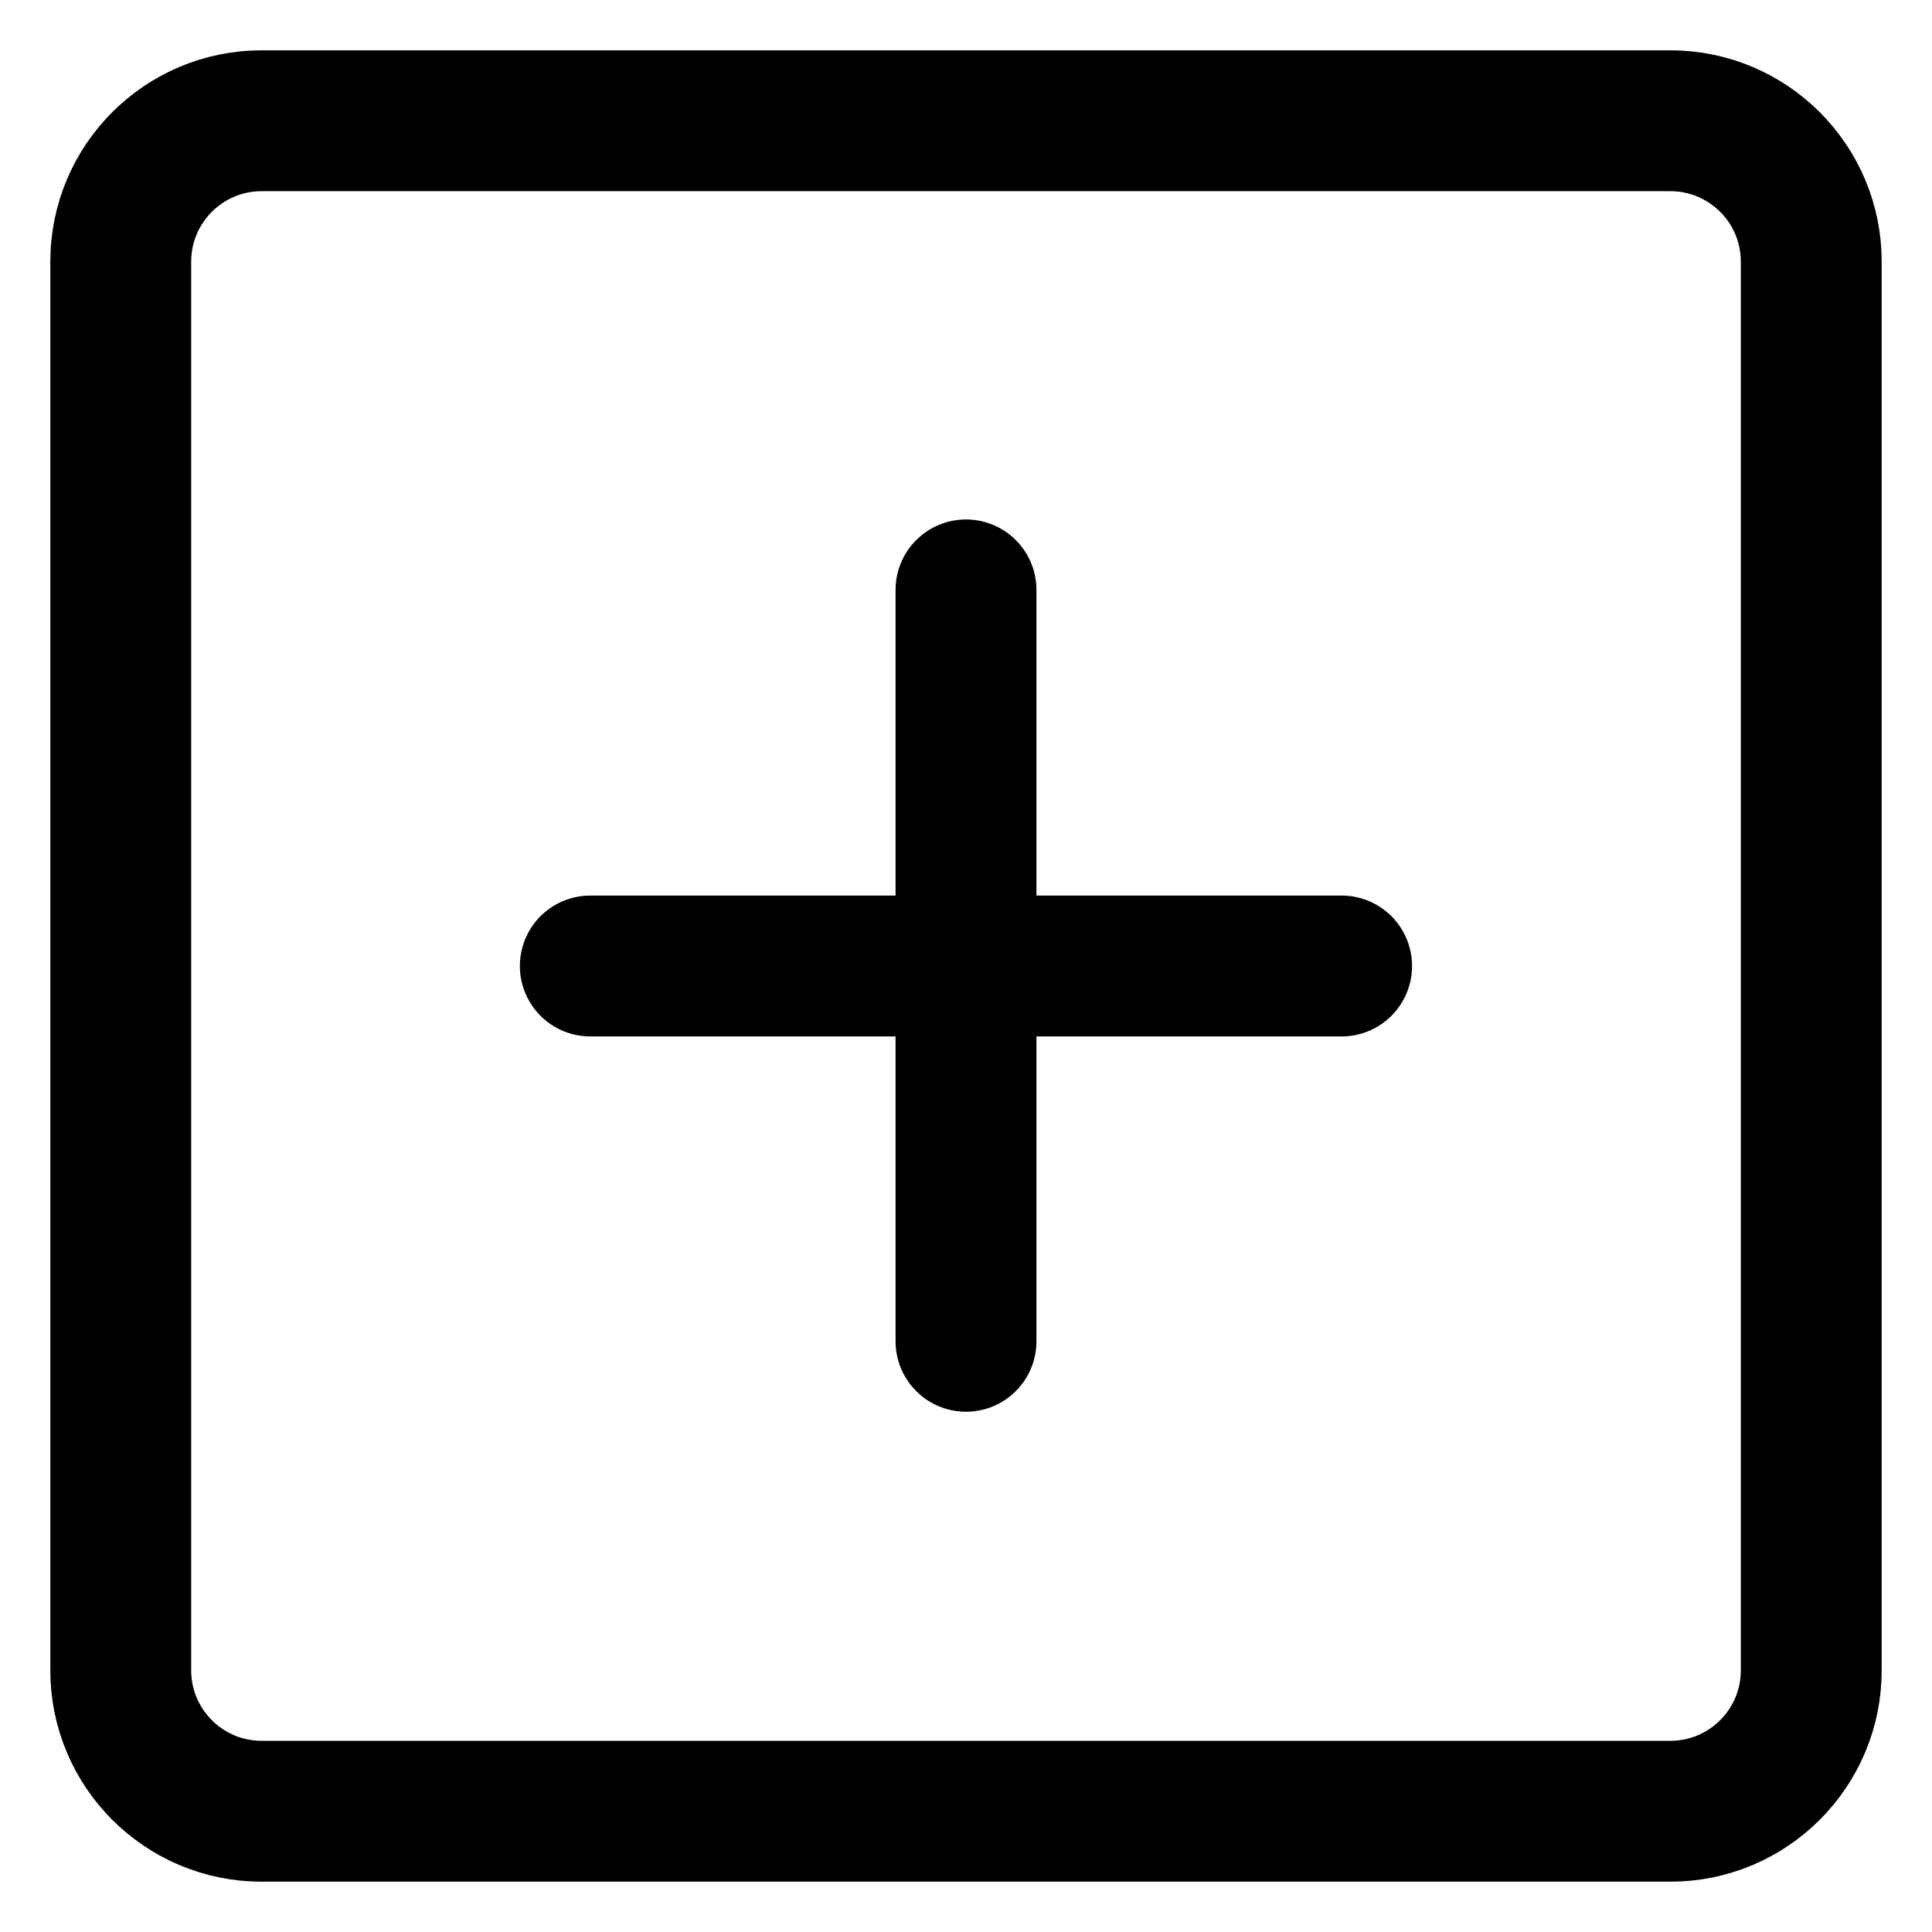
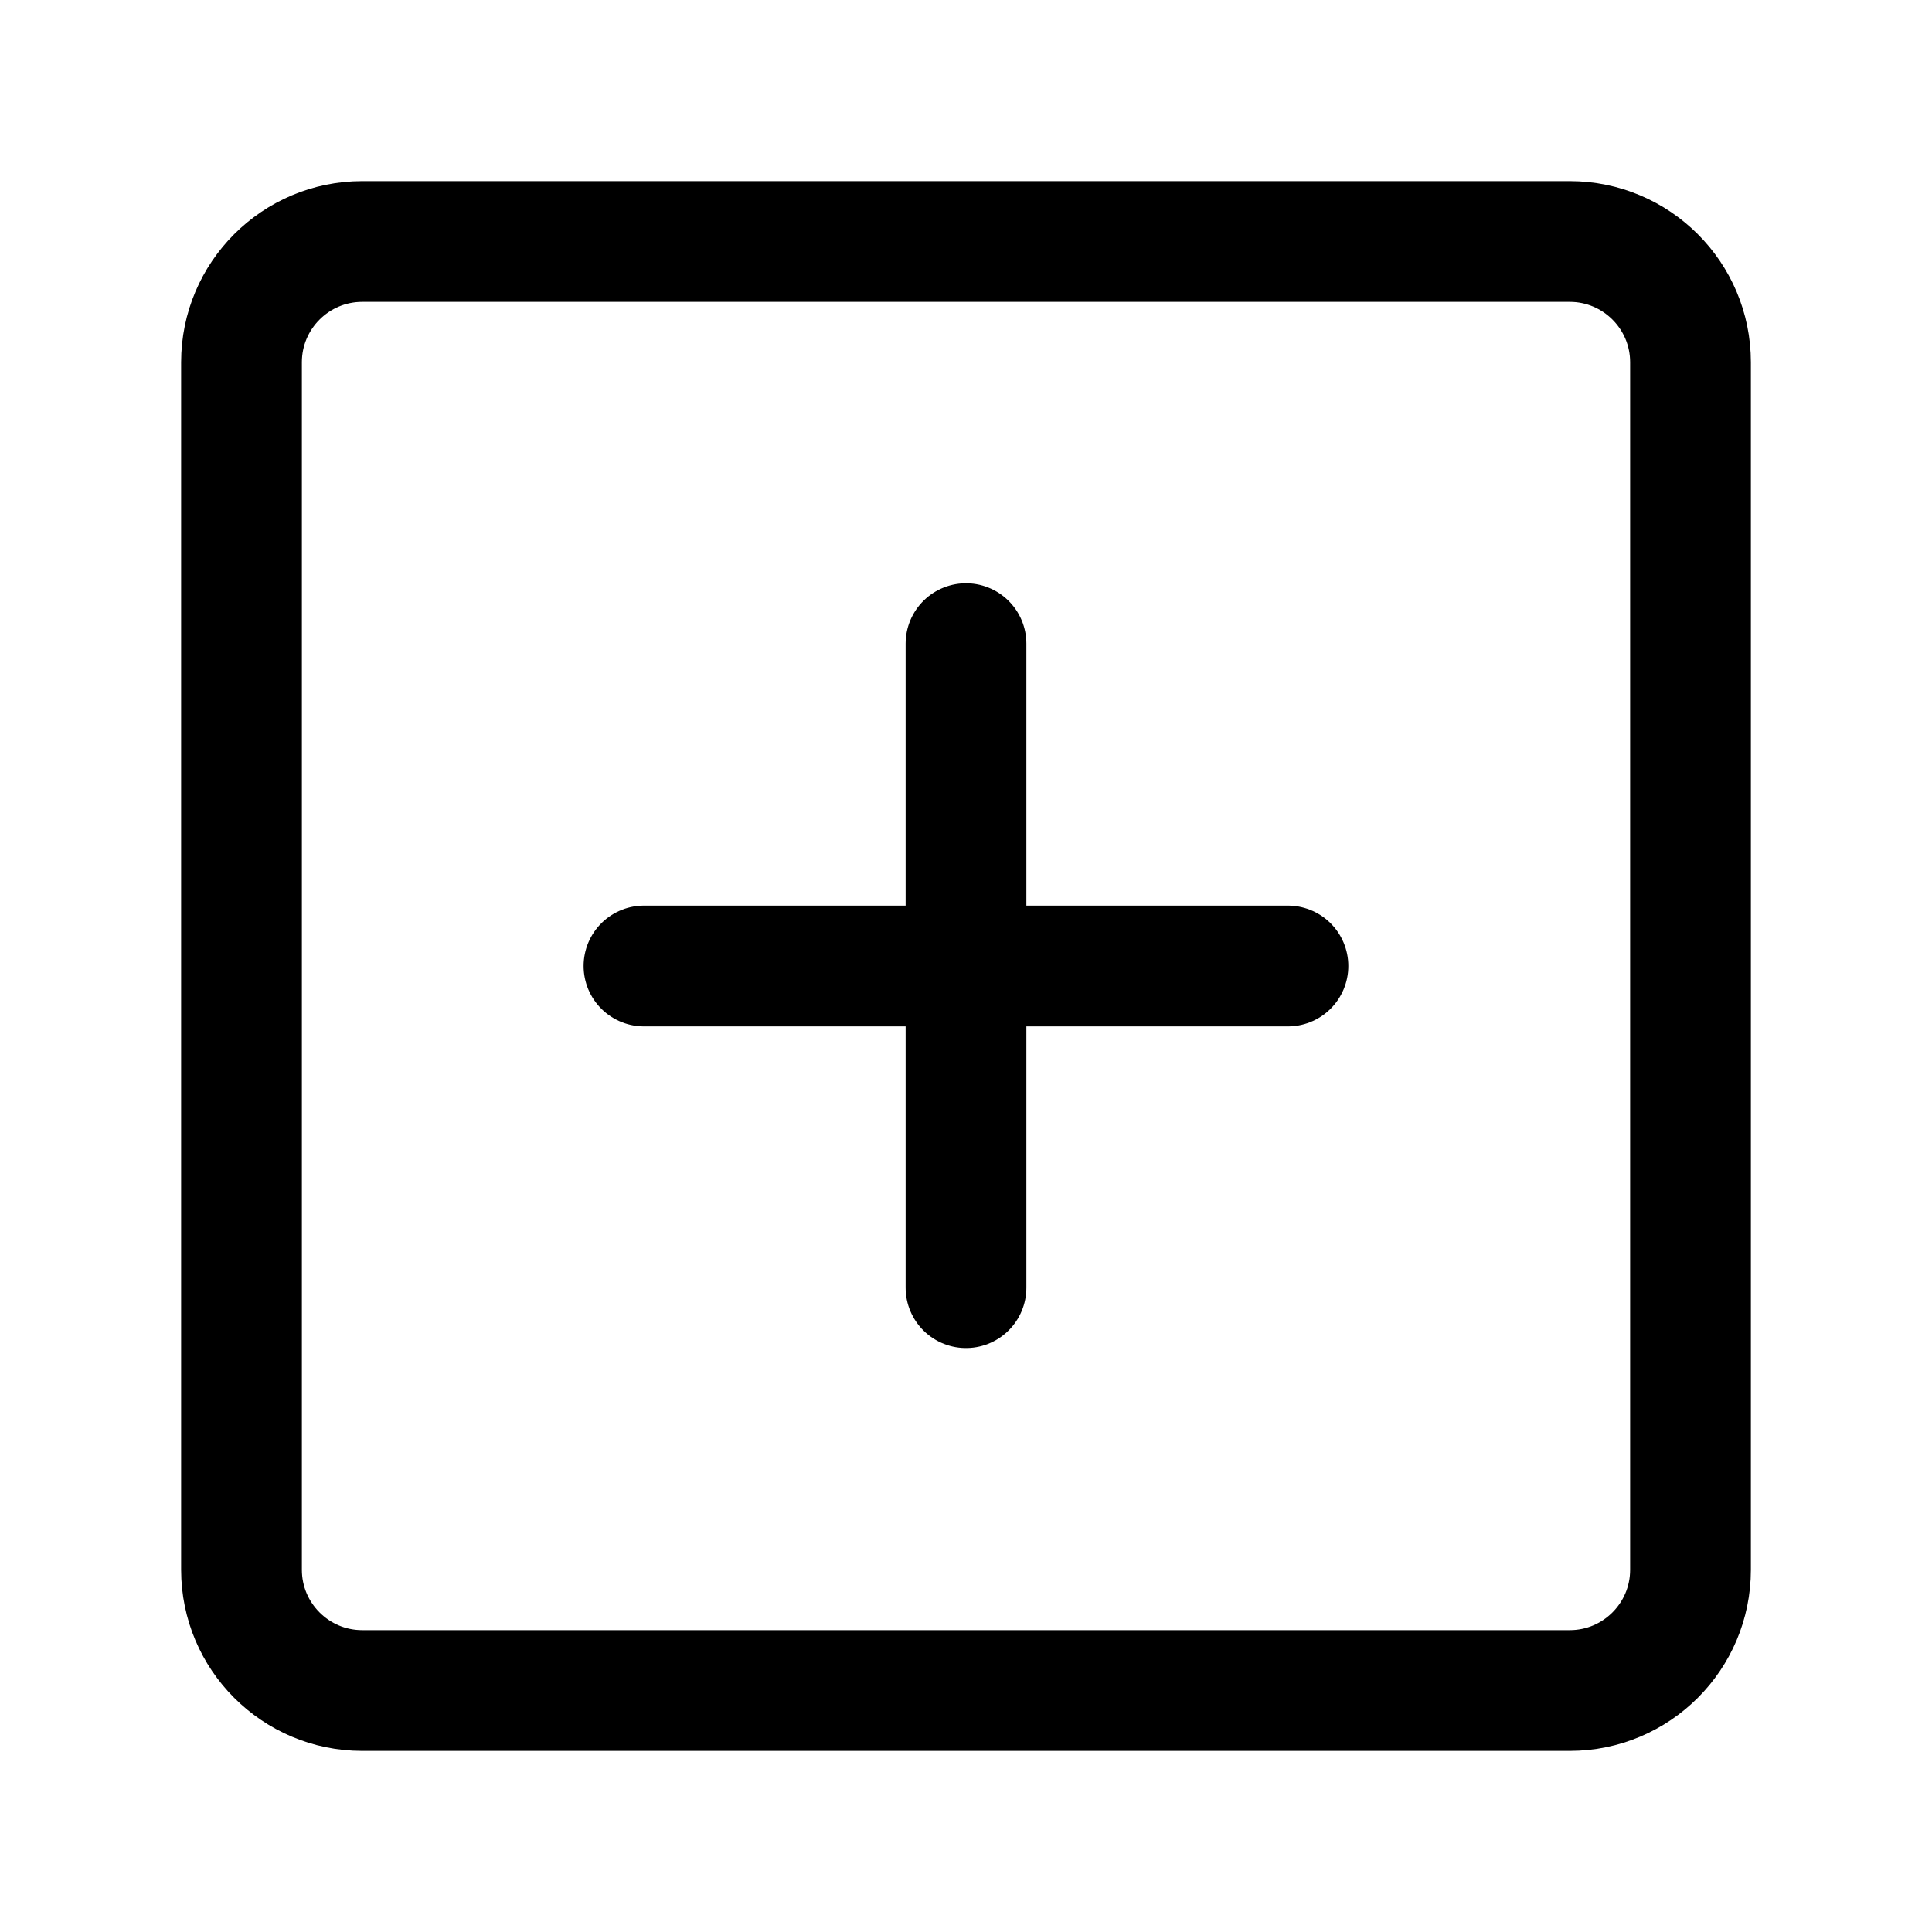
- <svg xmlns="http://www.w3.org/2000/svg" width="24" height="24" viewBox="0 0 24 24" fill="none">
-   <g id="Group 2689">
-     <path id="Vector" d="M20.75 1.5H3.25C2.284 1.5 1.5 2.284 1.5 3.25V20.75C1.5 21.716 2.284 22.5 3.25 22.5H20.75C21.716 22.5 22.5 21.716 22.5 20.75V3.25C22.5 2.284 21.716 1.5 20.75 1.5Z" stroke="currentColor" stroke-width="1.75" stroke-linecap="round" stroke-linejoin="round" />
-     <path id="Vector_2" d="M12 7.328V16.662" stroke="currentColor" stroke-width="1.75" stroke-linecap="round" stroke-linejoin="round" />
-     <path id="Vector_3" d="M7.333 12H16.666" stroke="currentColor" stroke-width="1.75" stroke-linecap="round" stroke-linejoin="round" />
-   </g>
+ <svg xmlns="http://www.w3.org/2000/svg" width="28" height="28" viewBox="0 0 28 28" fill="none">
+   <path d="M22.75 3.5H5.25C4.284 3.5 3.5 4.284 3.5 5.25V22.75C3.5 23.716 4.284 24.5 5.25 24.5H22.75C23.716 24.5 24.5 23.716 24.5 22.75V5.25C24.5 4.284 23.716 3.5 22.75 3.5Z" stroke="currentColor" stroke-width="1.75" stroke-linecap="round" stroke-linejoin="round" />
+   <path d="M14 9.328V18.662" stroke="currentColor" stroke-width="1.75" stroke-linecap="round" stroke-linejoin="round" />
+   <path d="M9.333 14H18.666" stroke="currentColor" stroke-width="1.75" stroke-linecap="round" stroke-linejoin="round" />
</svg>
